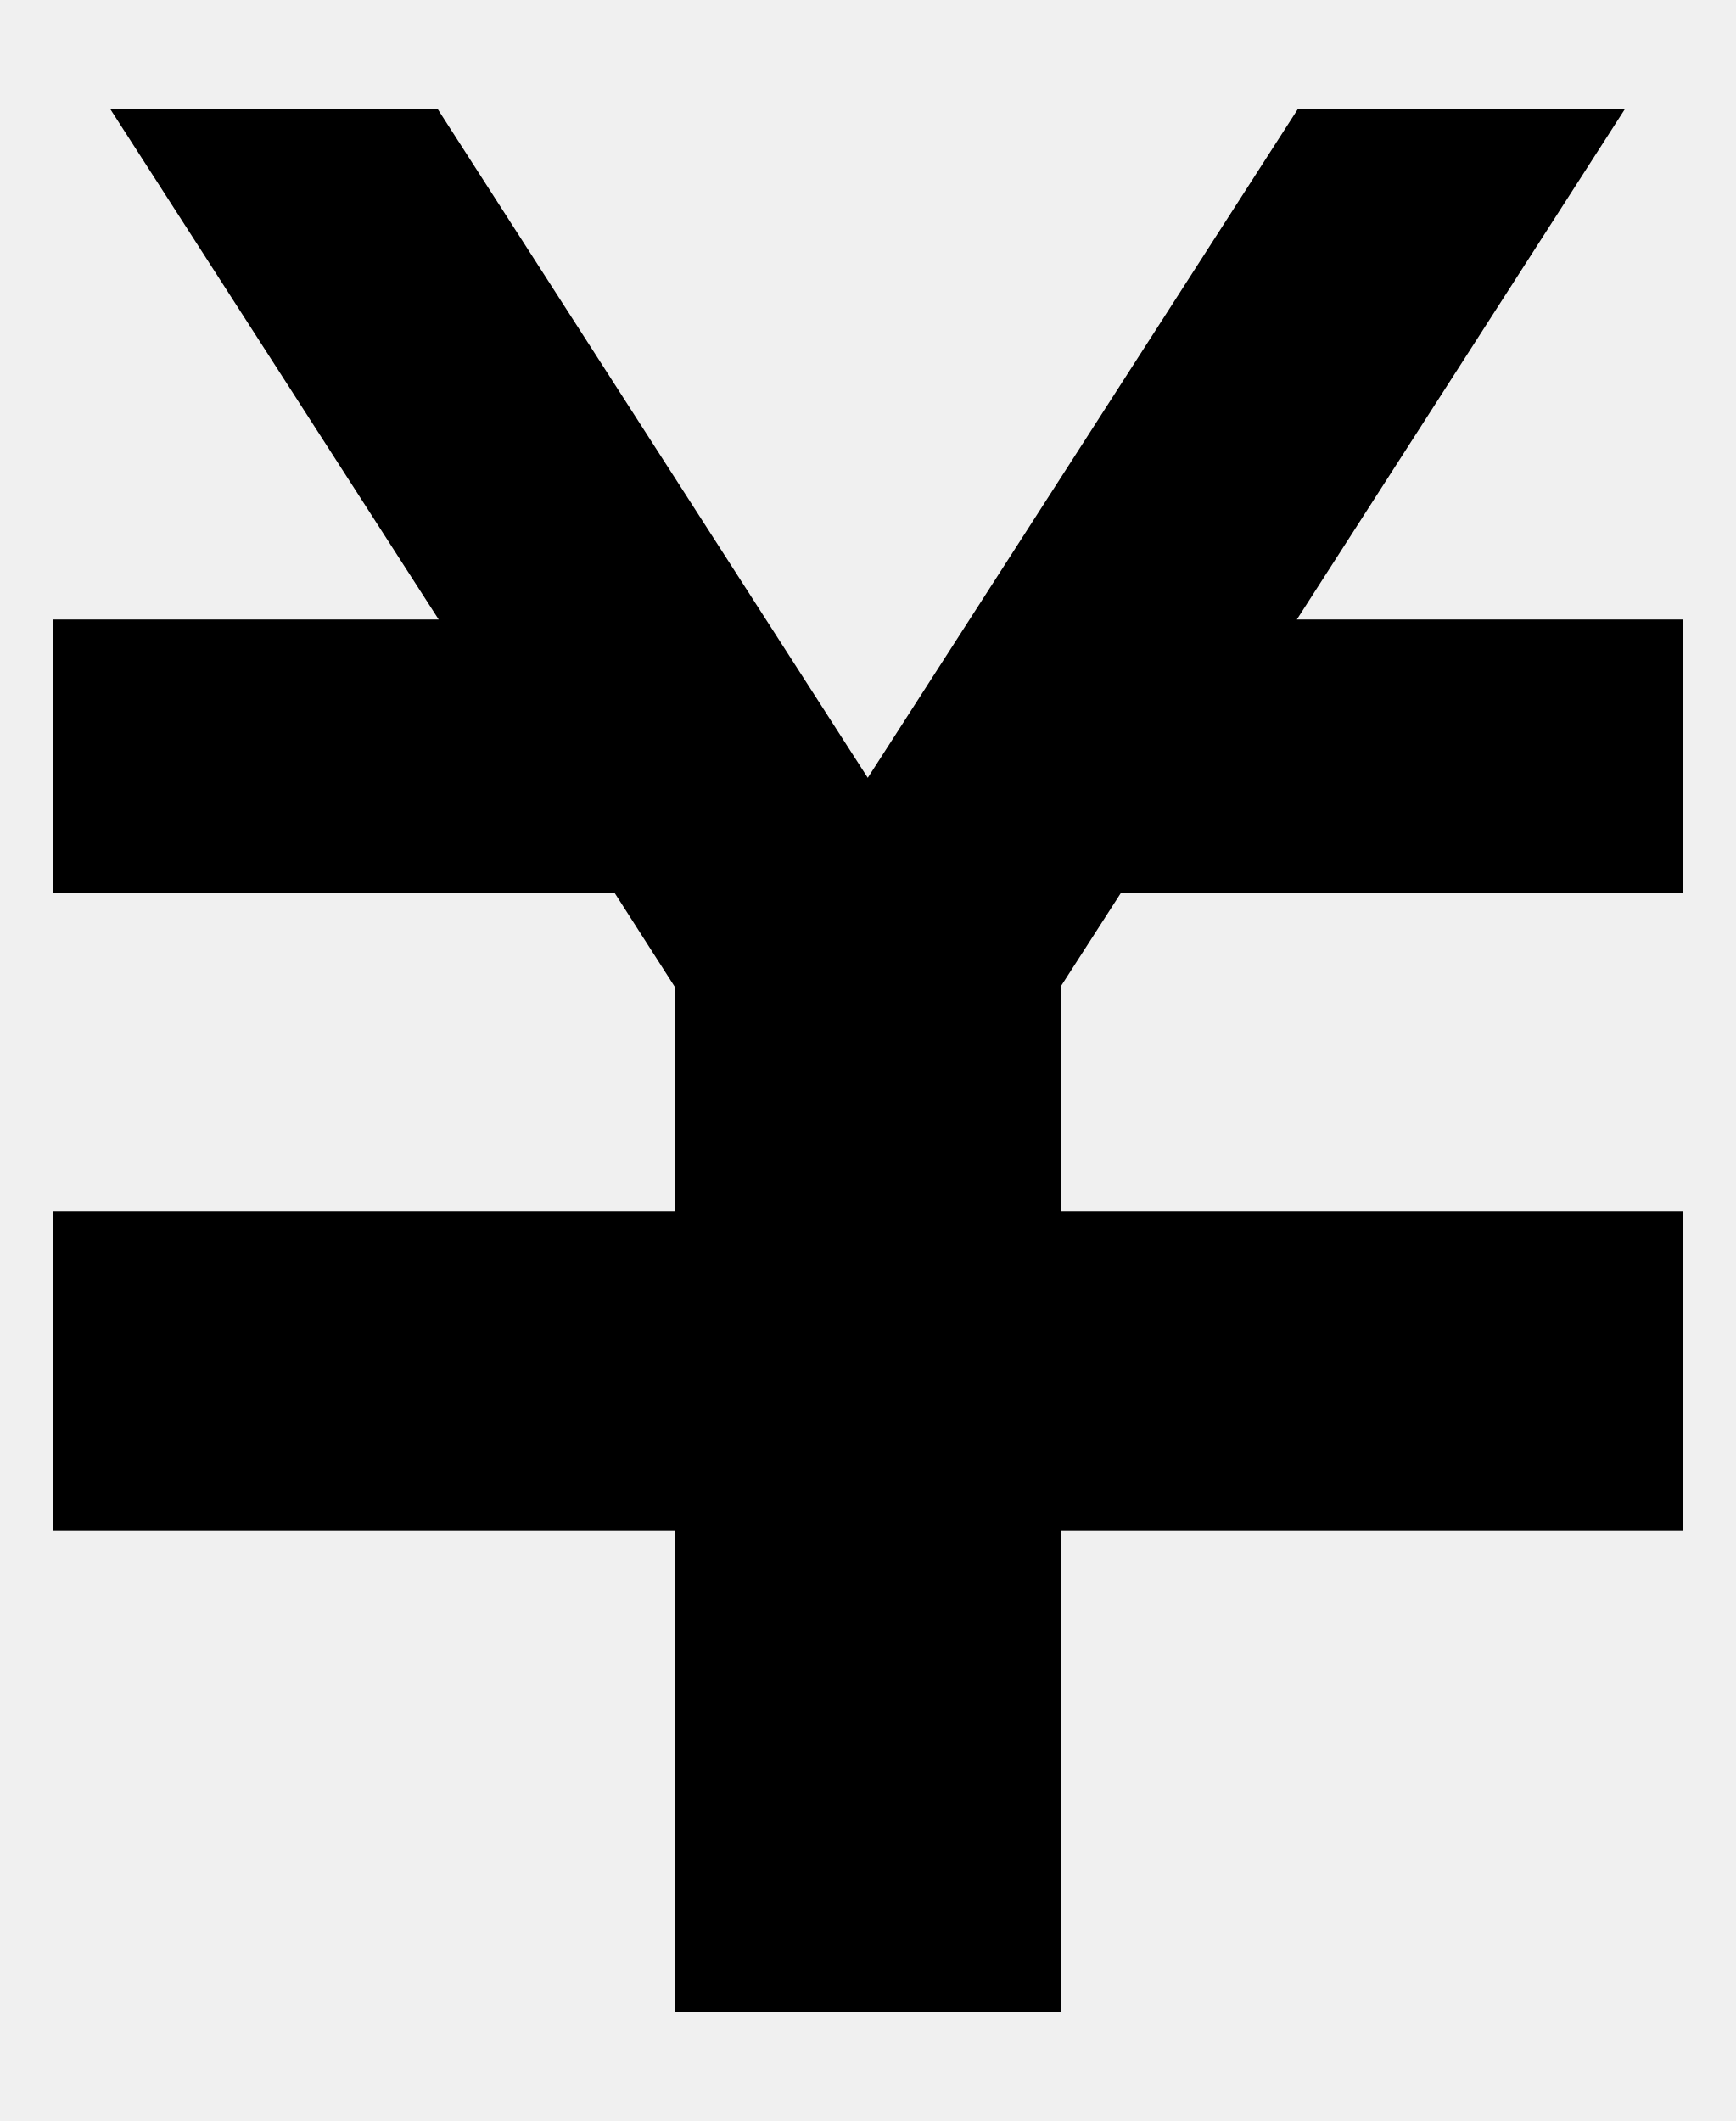
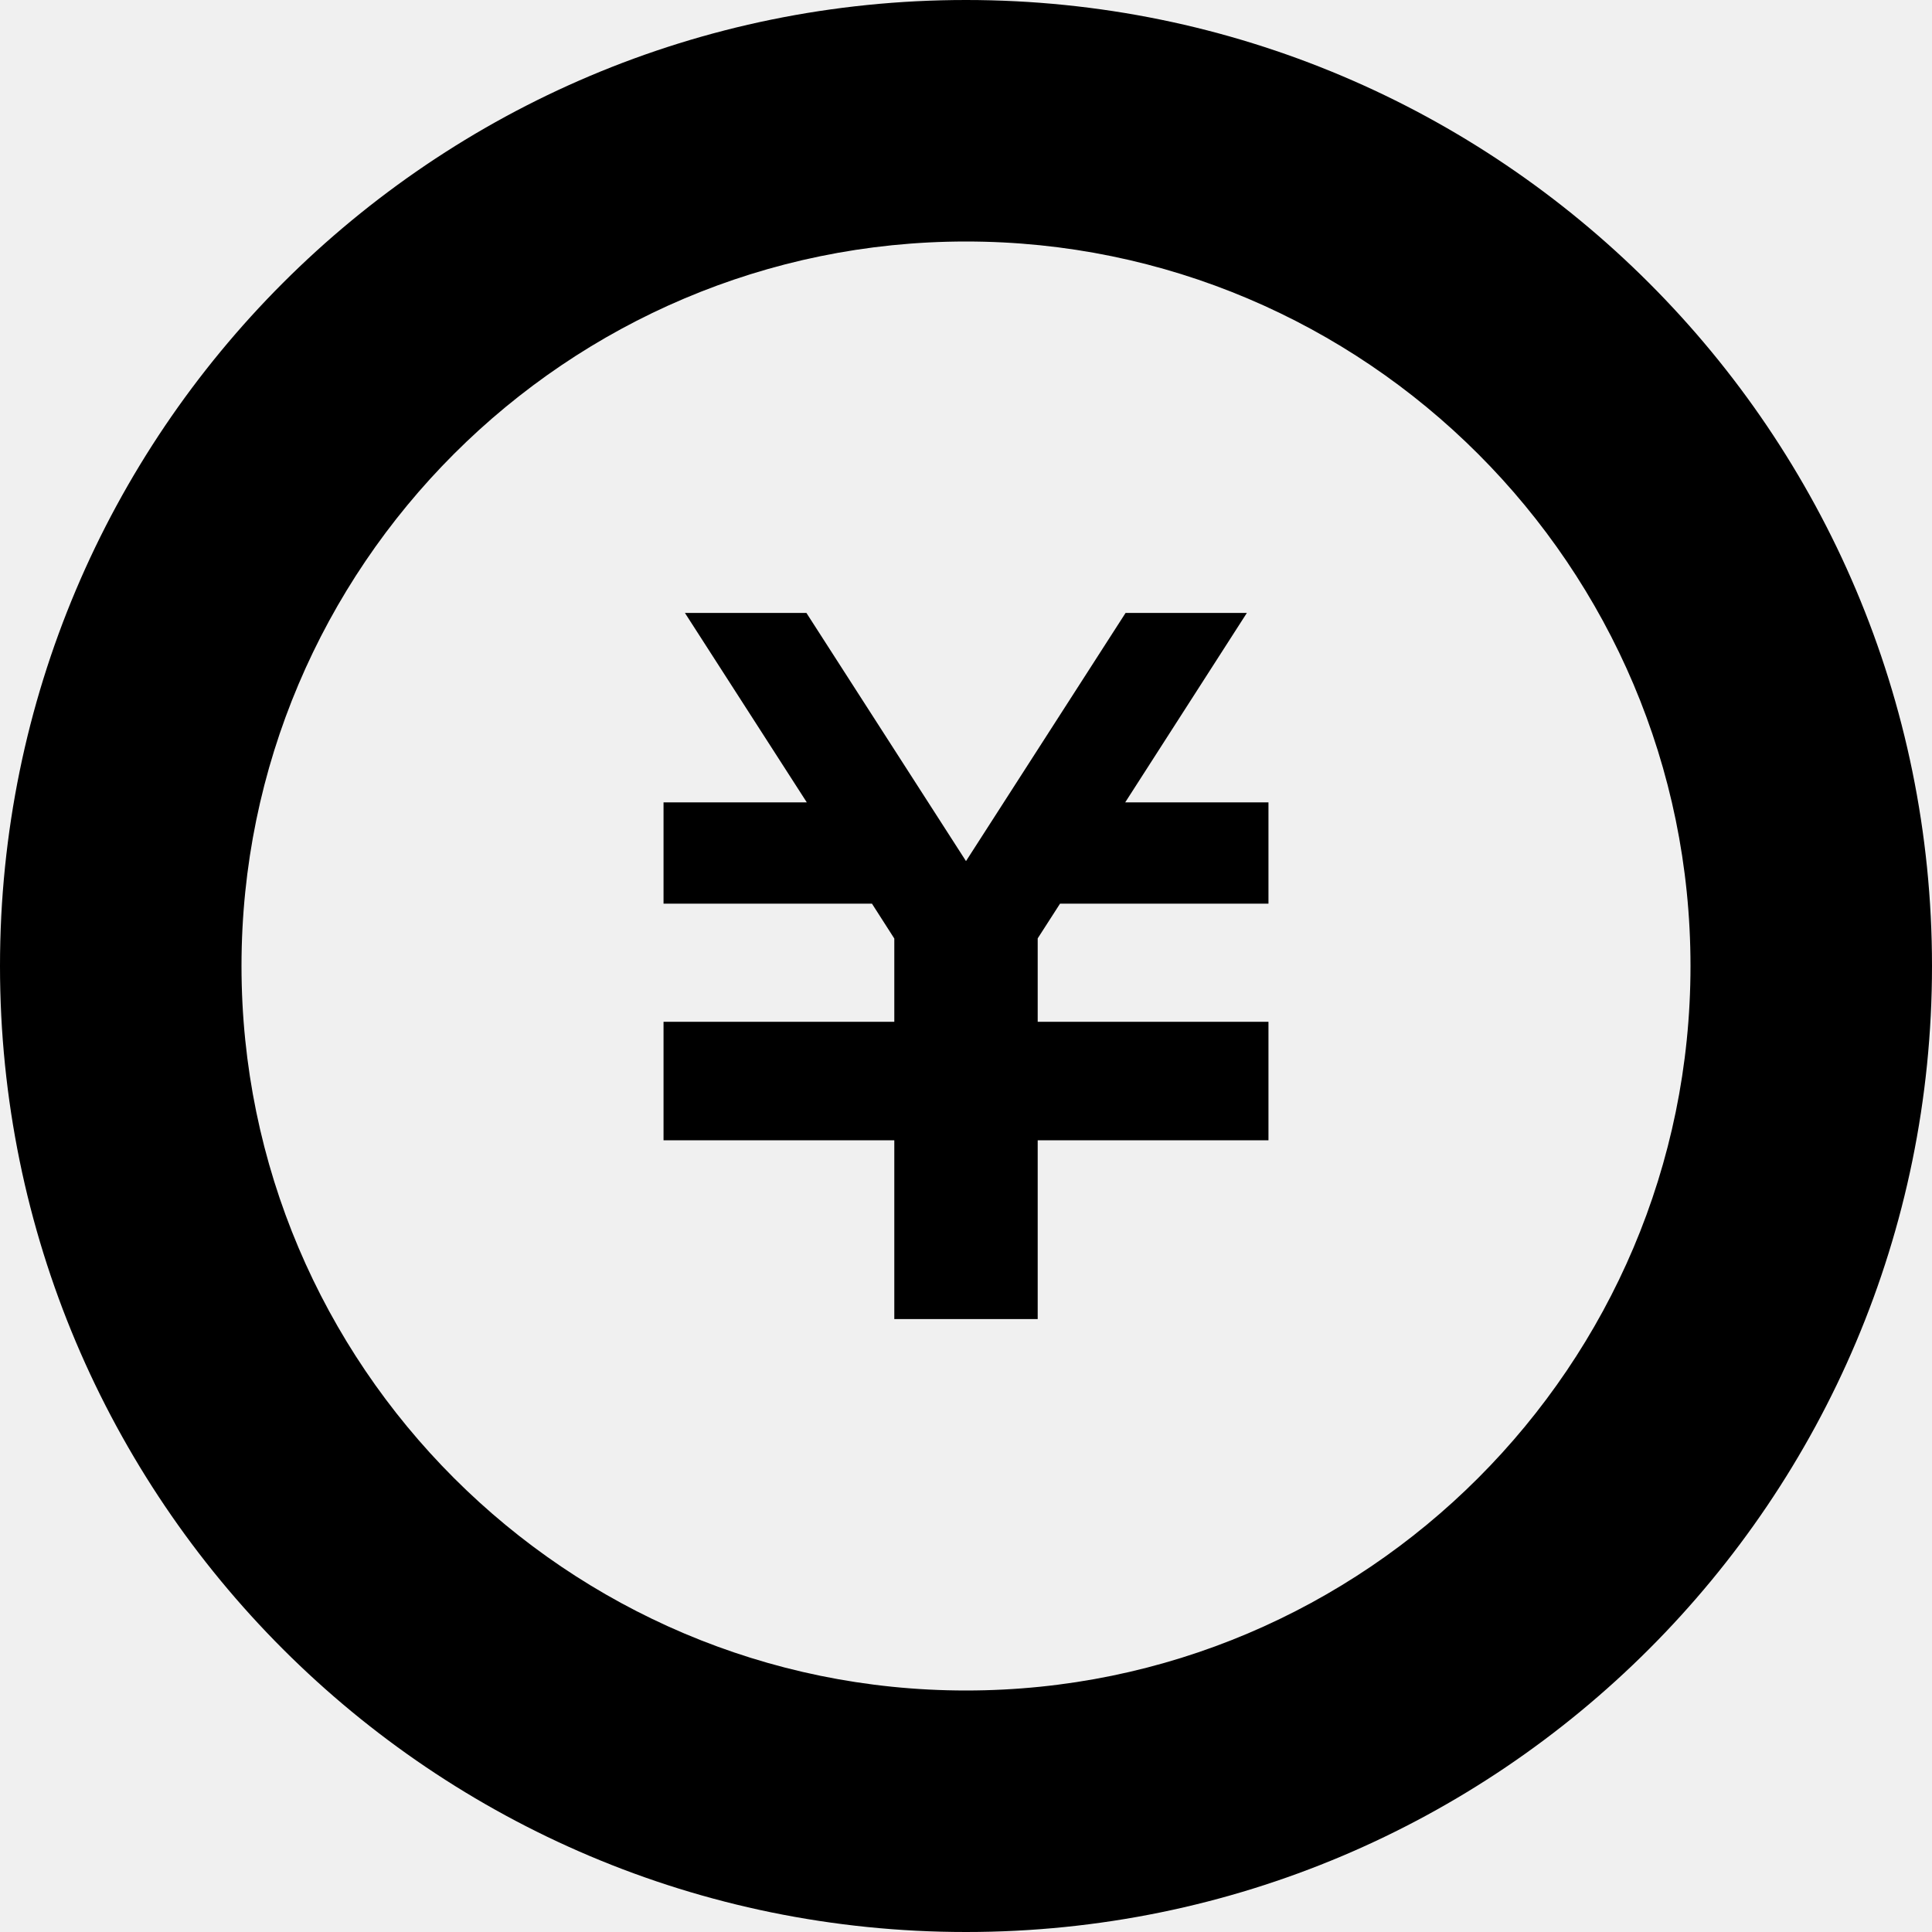
- <svg xmlns="http://www.w3.org/2000/svg" width="9" height="11" viewBox="0 0 9 11" fill="none">
-   <path d="M8.727 4.629H5.814L5.502 5.114V6.28H8.727V6.285V7.7V7.936H5.502V10.434H3.498V7.936H0.273V7.7V6.285V6.28H3.498V5.116L3.186 4.629H0.273V3.213H2.275L0.572 0.566H2.27L4.5 4.034L6.73 0.566H8.426L6.725 3.213H8.727V4.629Z" fill="black" />
+ <svg xmlns="http://www.w3.org/2000/svg" width="27" height="27" viewBox="0 0 27 27" fill="none">
+   <g clip-path="url(#clip0_633_80)">
+     <path d="M17.727 12.629H14.814L14.502 13.114V14.28H17.727V14.285V15.7V15.936H14.502V18.434H12.498V15.936H9.273V15.7V14.285V14.28H12.498V13.116L12.186 12.629H9.273V11.213H11.275L9.572 8.566H11.27L13.5 12.034L15.73 8.566H17.425L15.725 11.213H17.727V12.629Z" fill="black" />
+     <path d="M13.5 3.375C19.084 3.375 23.625 7.916 23.625 13.5C23.625 19.084 19.084 23.625 13.5 23.625C7.919 23.625 3.375 19.084 3.375 13.5C3.375 7.916 7.919 3.375 13.5 3.375ZM13.5 0C6.043 0 -1.52588e-05 6.045 -1.52588e-05 13.5C-1.52588e-05 20.957 6.043 27 13.5 27C20.954 27 27 20.957 27 13.5C27 6.045 20.954 0 13.5 0Z" fill="black" />
+   </g>
+   <defs>
+     <clipPath id="clip0_633_80">
+       <rect width="27" height="27" fill="white" />
+     </clipPath>
+   </defs>
</svg>
